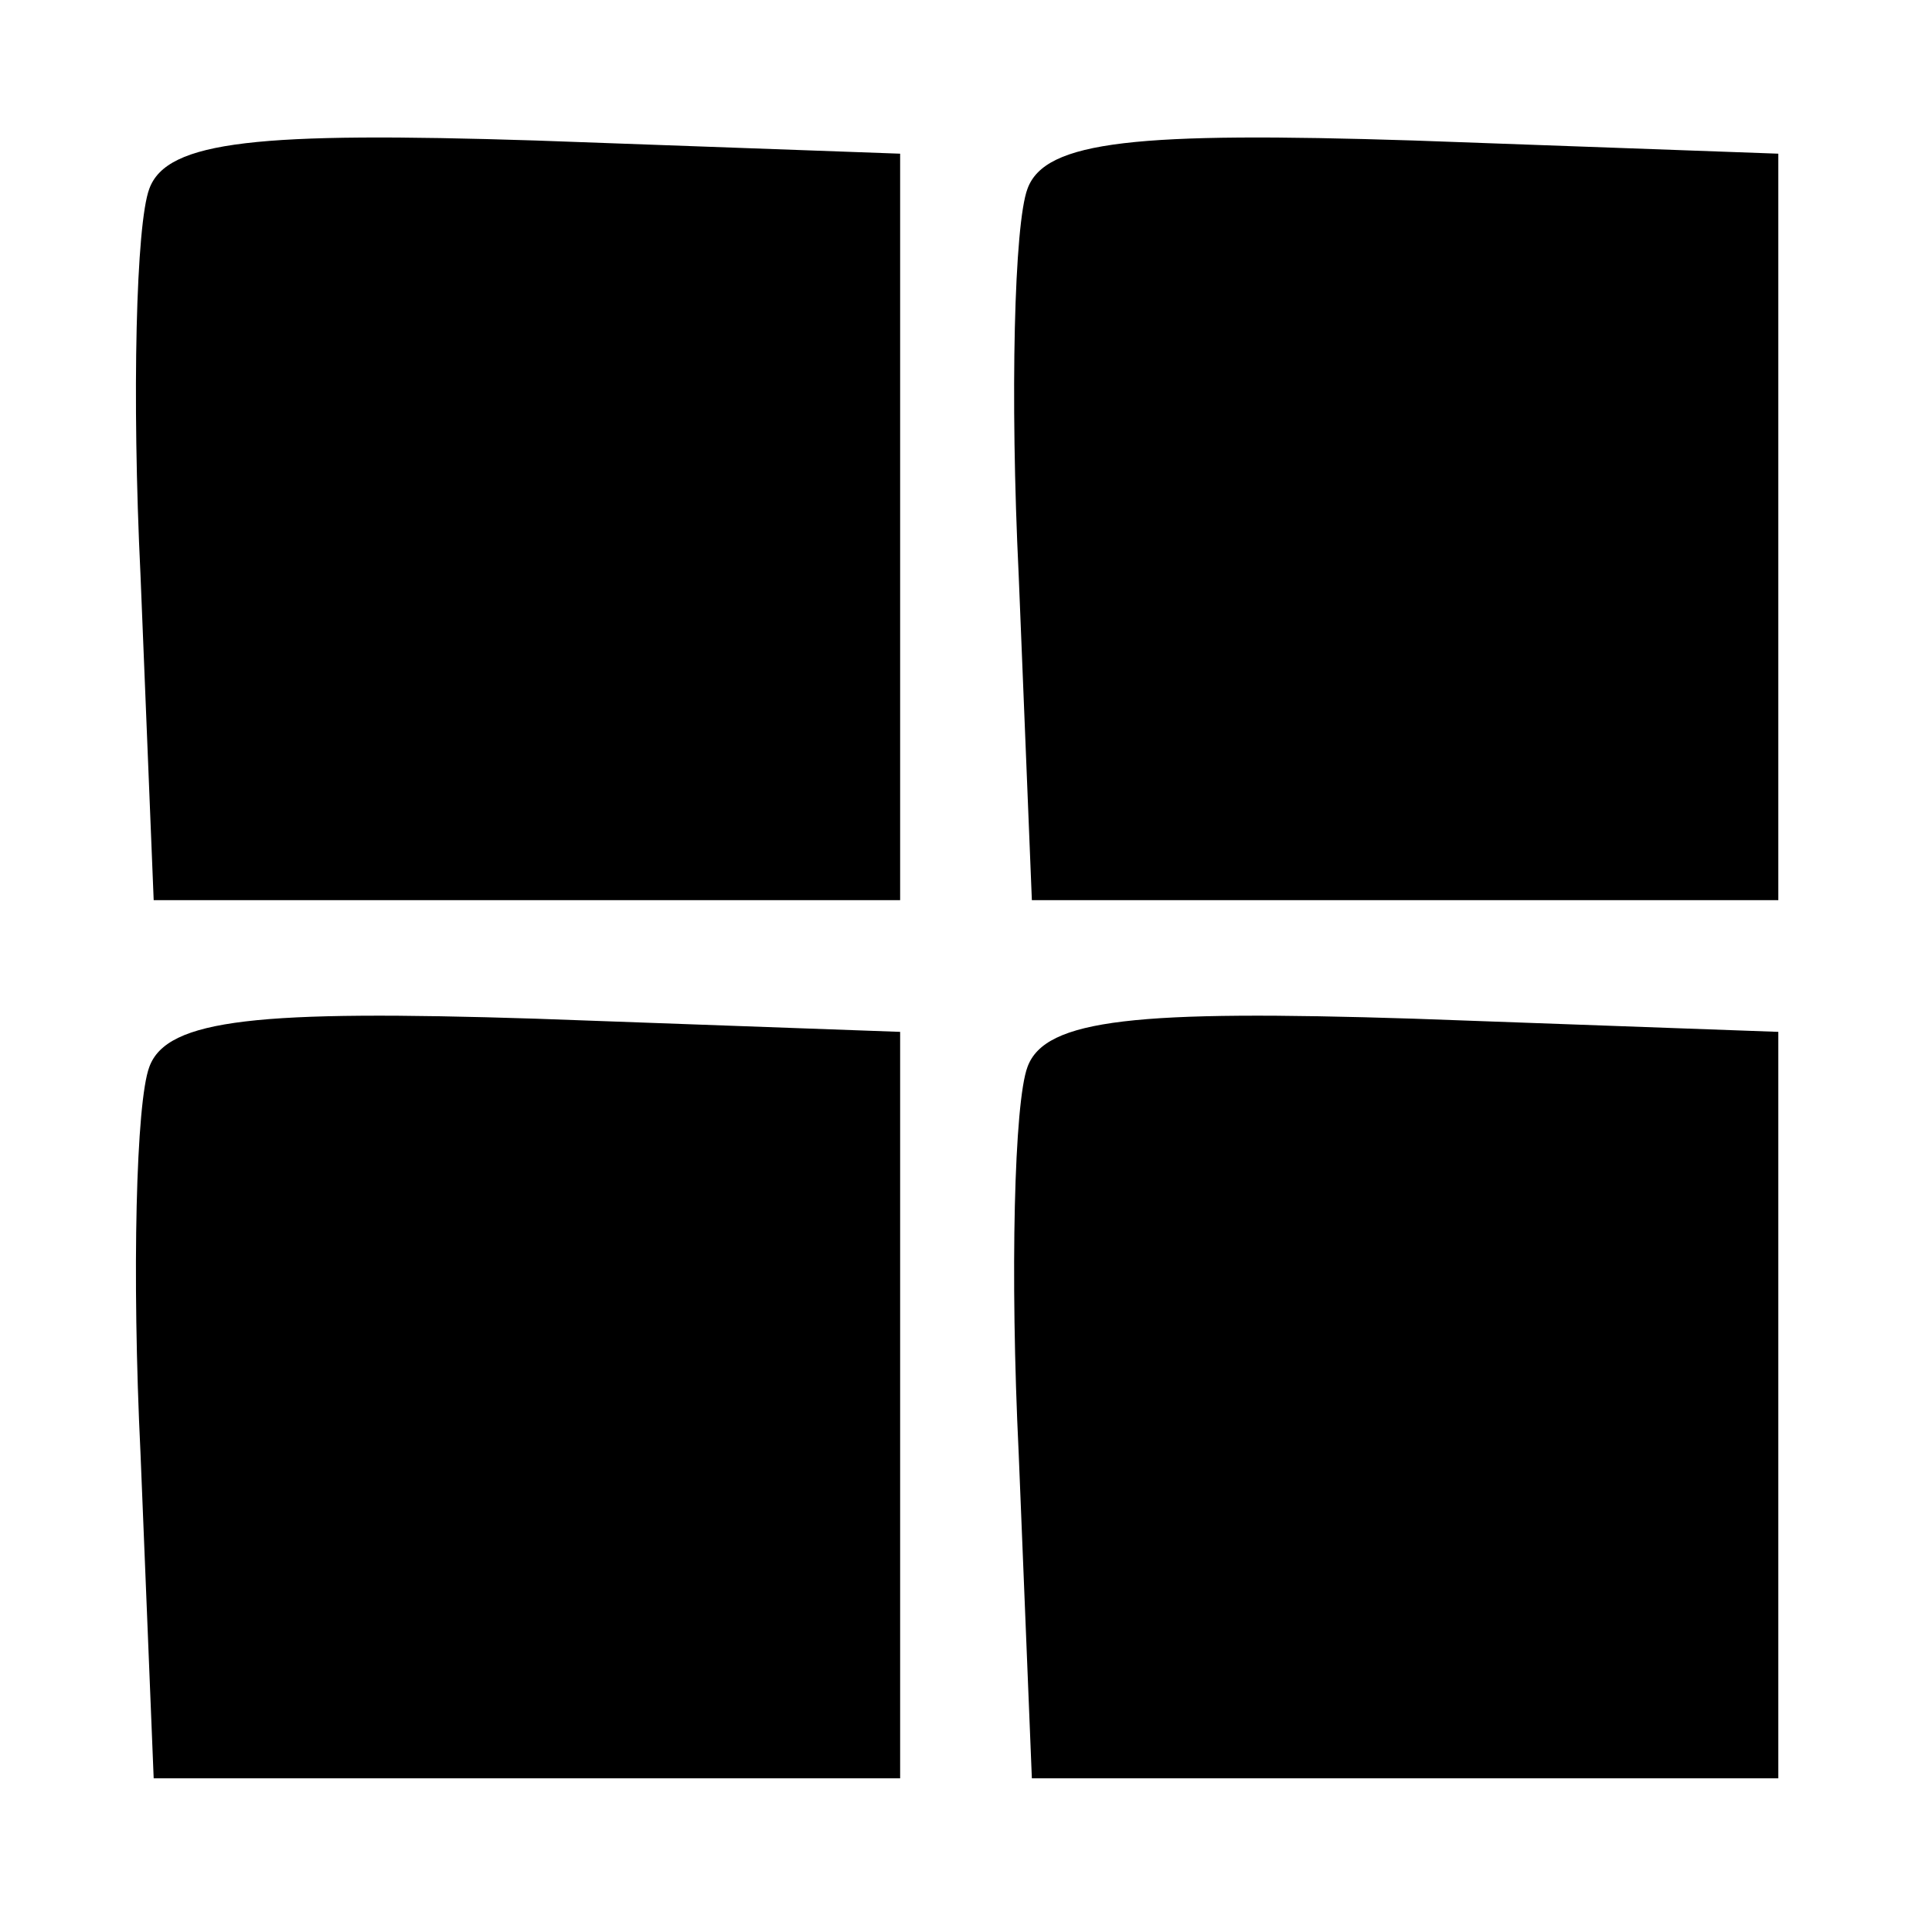
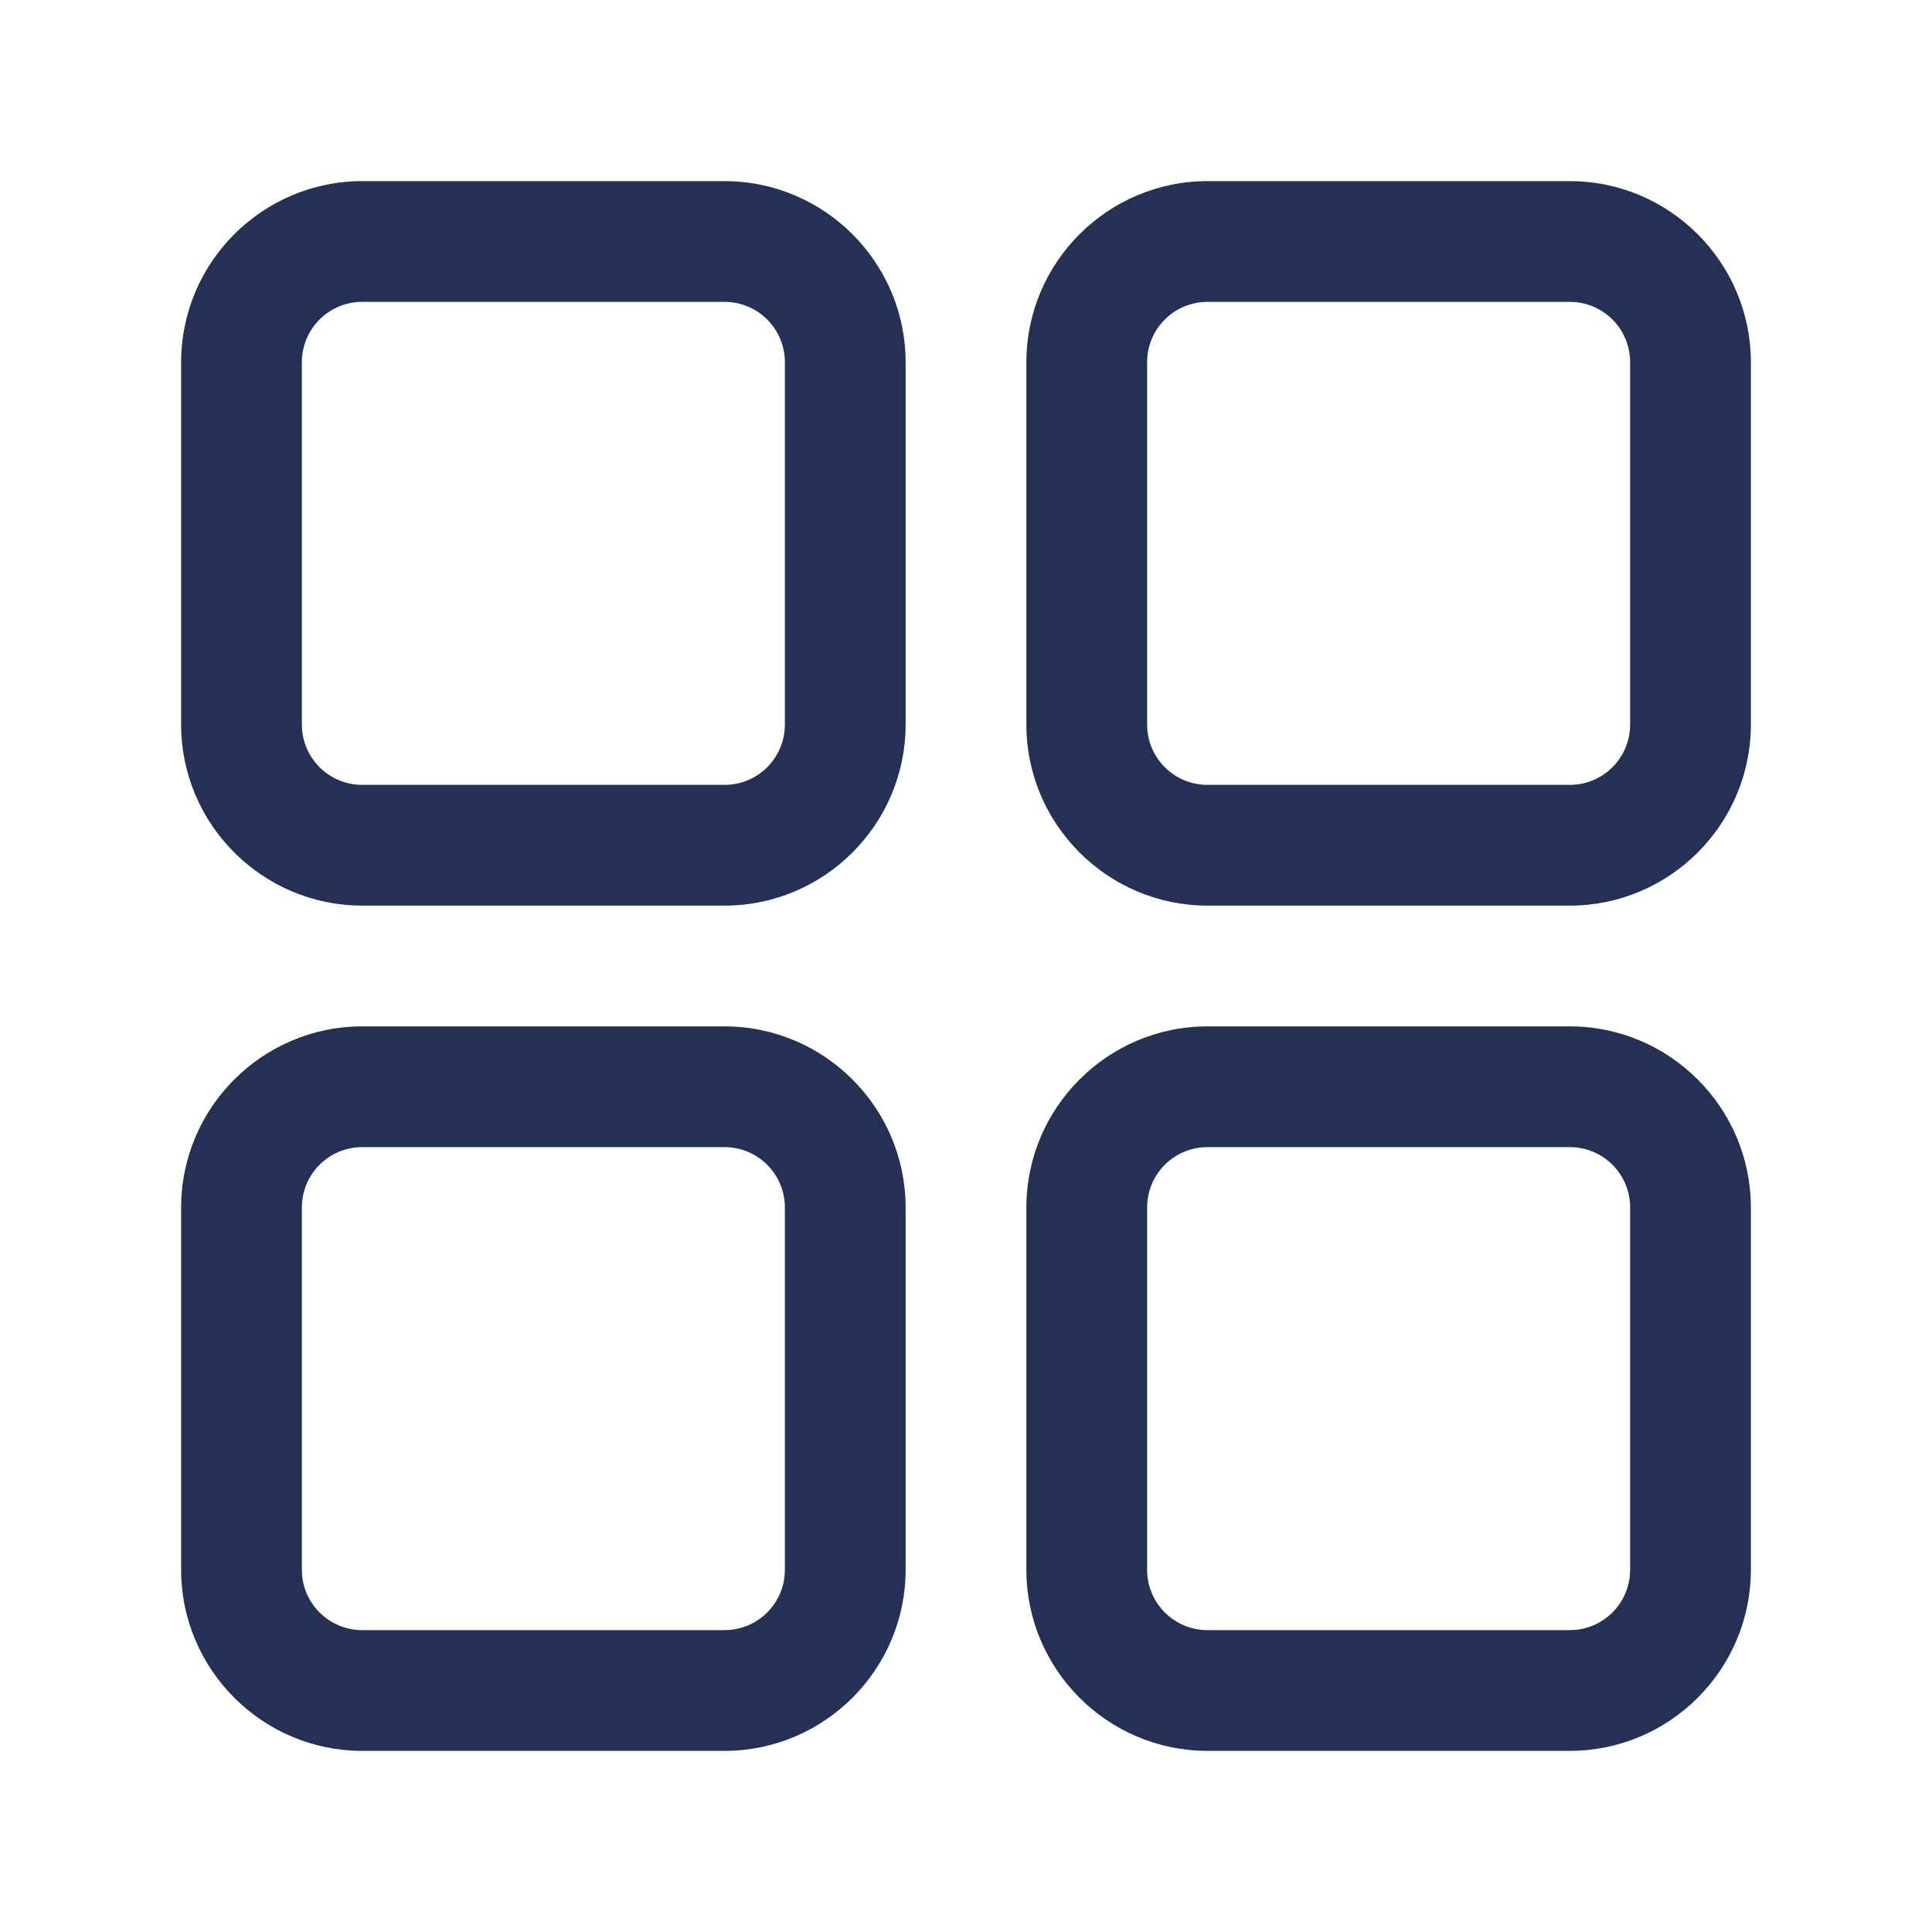
- <svg xmlns="http://www.w3.org/2000/svg" version="1.0" width="44pt" height="44pt" viewBox="0 0 44 44" preserveAspectRatio="xMidYMid meet">
-   <g transform="translate(0,44) scale(0.1,-0.1)" fill="#000000" stroke="none">
-     <path d="M34 397 c-3 -8 -4 -47 -2 -88 l3 -74 85 0 85 0 0 85 0 85 -83 3 c-63 2 -84 0 -88 -11z" />
-     <path d="M234 397 c-3 -8 -4 -47 -2 -88 l3 -74 85 0 85 0 0 85 0 85 -83 3 c-63 2 -84 0 -88 -11z" />
-     <path d="M34 197 c-3 -8 -4 -47 -2 -88 l3 -74 85 0 85 0 0 85 0 85 -83 3 c-63 2 -84 0 -88 -11z" />
-     <path d="M234 197 c-3 -8 -4 -47 -2 -88 l3 -74 85 0 85 0 0 85 0 85 -83 3 c-63 2 -84 0 -88 -11z" />
-   </g>
+ <svg xmlns="http://www.w3.org/2000/svg" t="1653359557491" class="icon" viewBox="0 0 1024 1024" version="1.1" p-id="1960" width="200" height="200">
+   <defs>
+     <style type="text/css" />
+   </defs>
+   <path d="M384 480H192c-52.9 0-96-43.1-96-96V192c0-52.9 43.1-96 96-96h192c52.9 0 96 43.1 96 96v192c0 52.9-43.1 96-96 96zM192 160c-17.7 0-32 14.3-32 32v192c0 17.7 14.3 32 32 32h192c17.7 0 32-14.3 32-32V192c0-17.7-14.3-32-32-32H192zM832 480H640c-52.9 0-96-43.1-96-96V192c0-52.9 43.1-96 96-96h192c52.9 0 96 43.1 96 96v192c0 52.9-43.1 96-96 96zM640 160c-17.7 0-32 14.3-32 32v192c0 17.7 14.3 32 32 32h192c17.7 0 32-14.3 32-32V192c0-17.7-14.3-32-32-32H640zM384 928H192c-52.9 0-96-43.1-96-96V640c0-52.9 43.1-96 96-96h192c52.9 0 96 43.1 96 96v192c0 52.9-43.1 96-96 96zM192 608c-17.7 0-32 14.3-32 32v192c0 17.7 14.3 32 32 32h192c17.7 0 32-14.3 32-32V640c0-17.7-14.3-32-32-32H192zM832 928H640c-52.9 0-96-43.1-96-96V640c0-52.9 43.1-96 96-96h192c52.9 0 96 43.1 96 96v192c0 52.9-43.1 96-96 96zM640 608c-17.7 0-32 14.3-32 32v192c0 17.7 14.3 32 32 32h192c17.7 0 32-14.3 32-32V640c0-17.7-14.3-32-32-32H640z" fill="#243154" p-id="1961" />
</svg>
